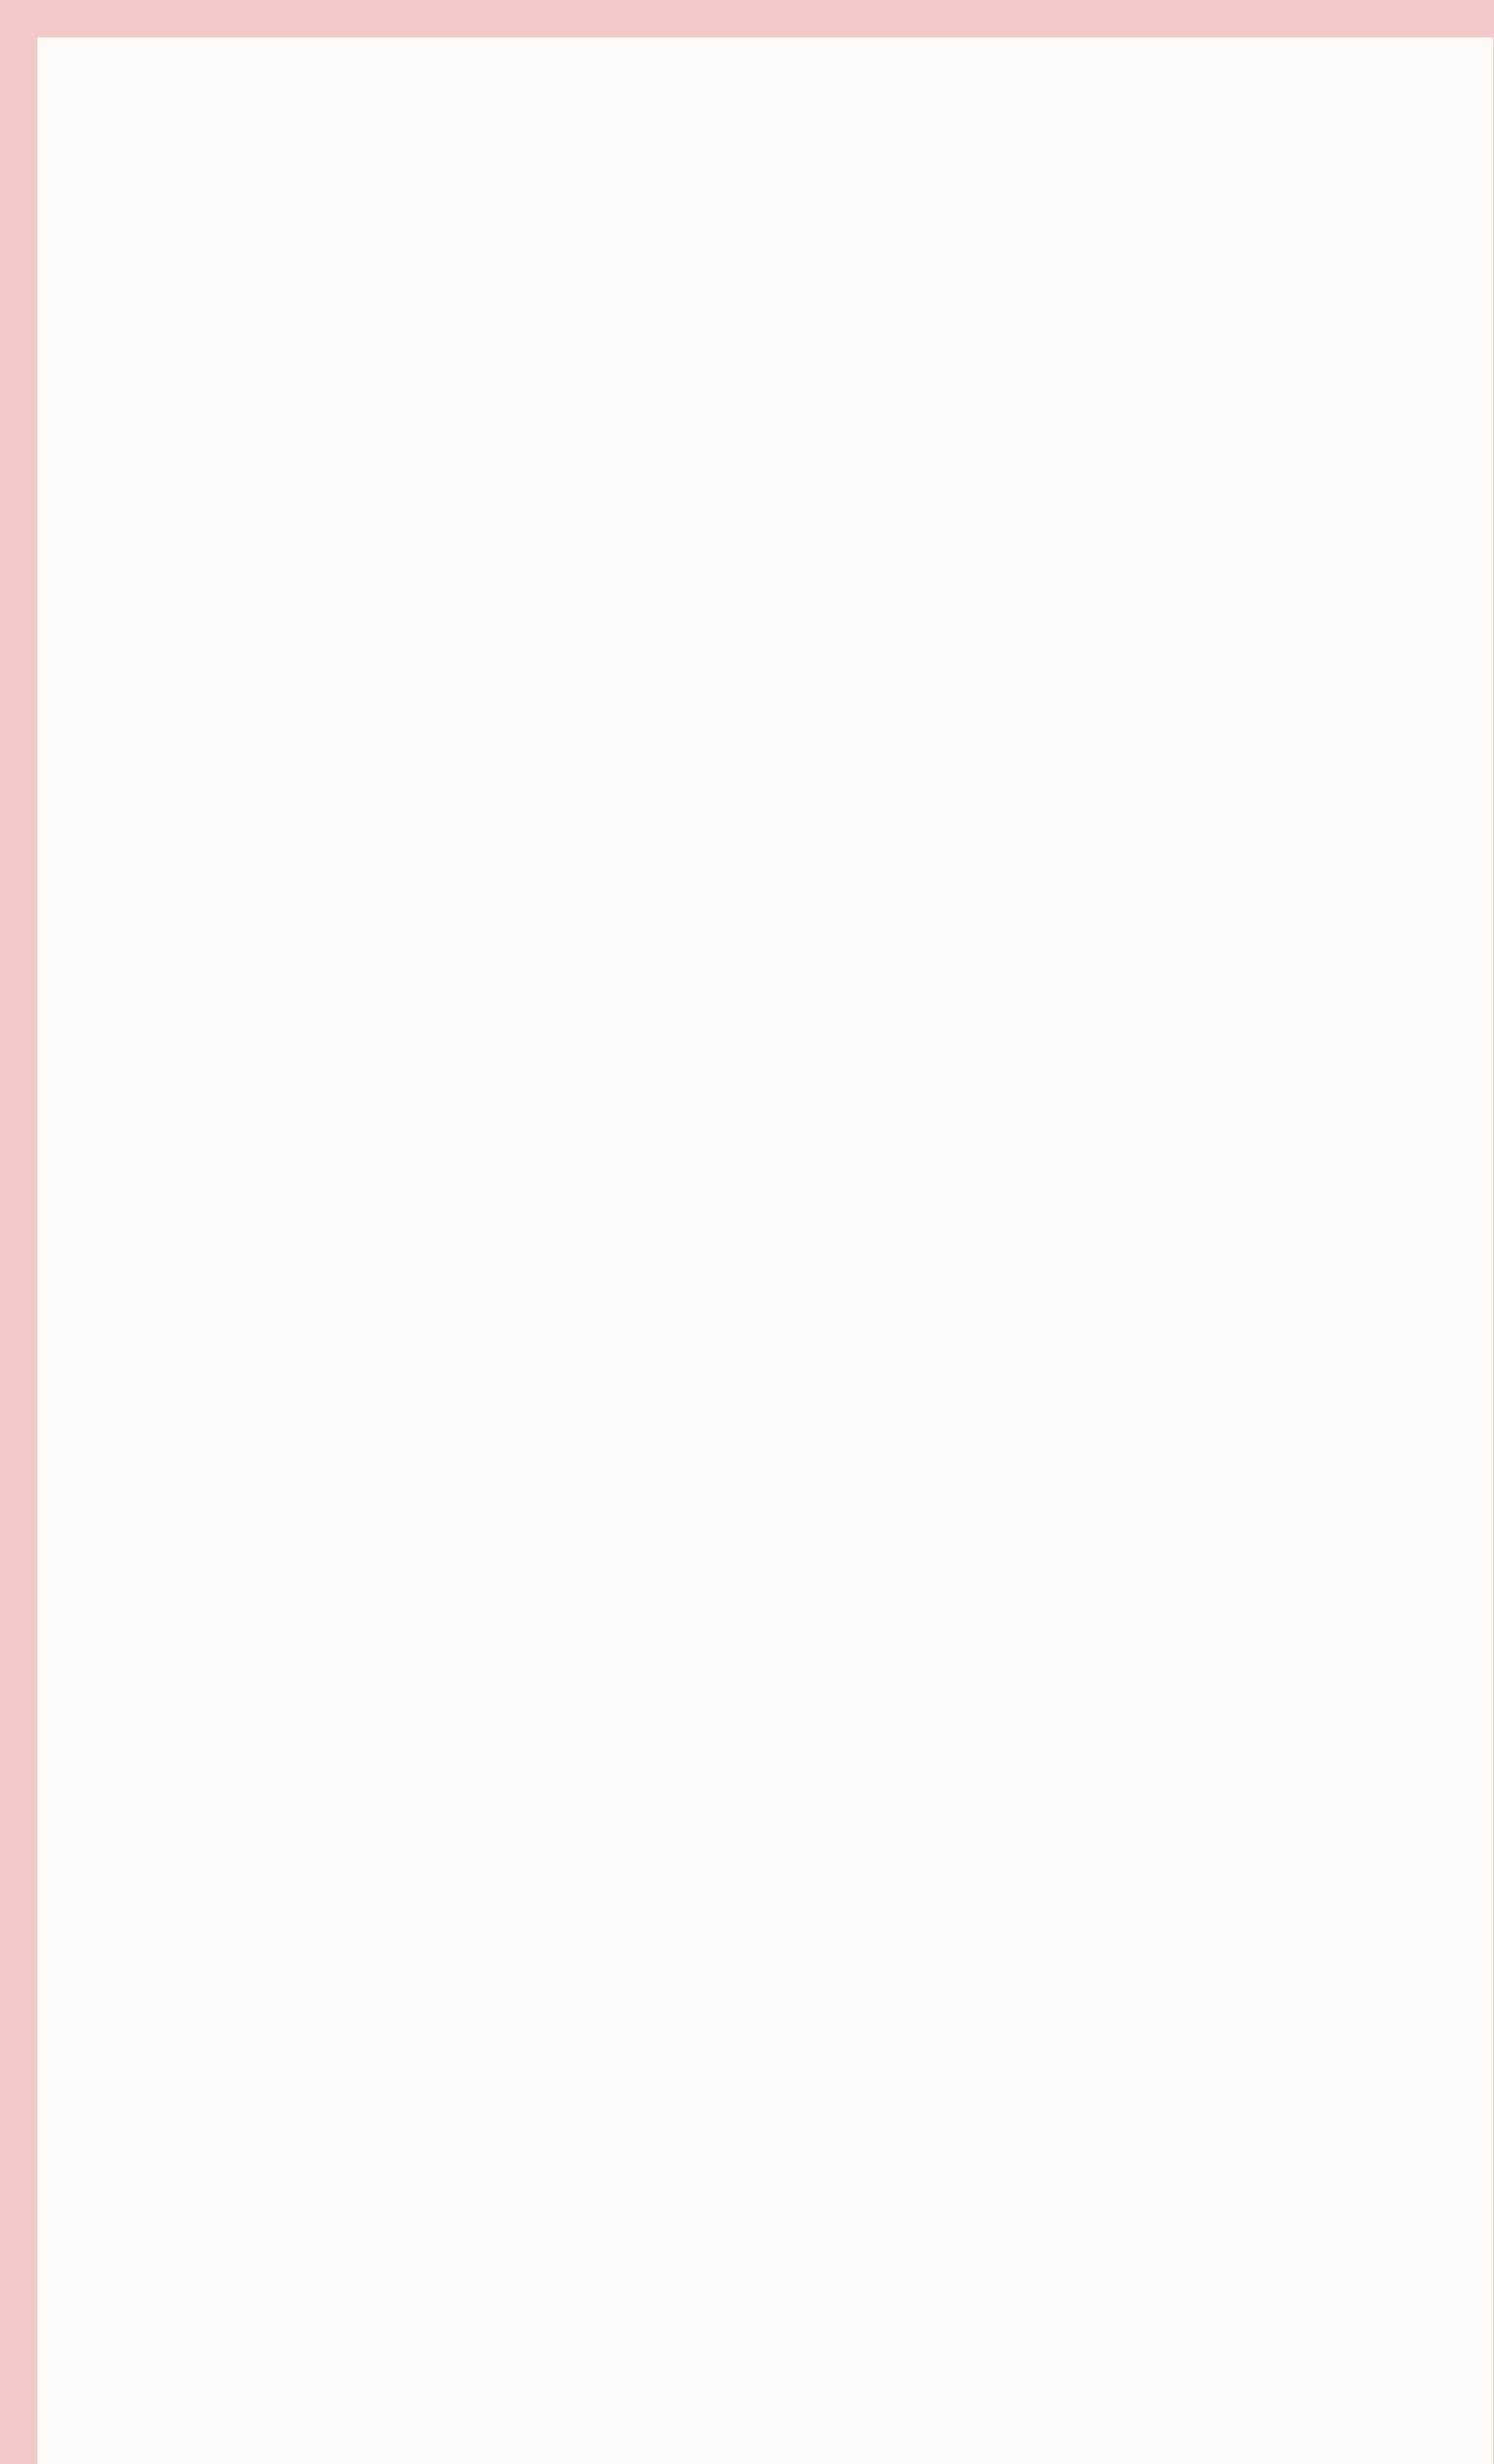
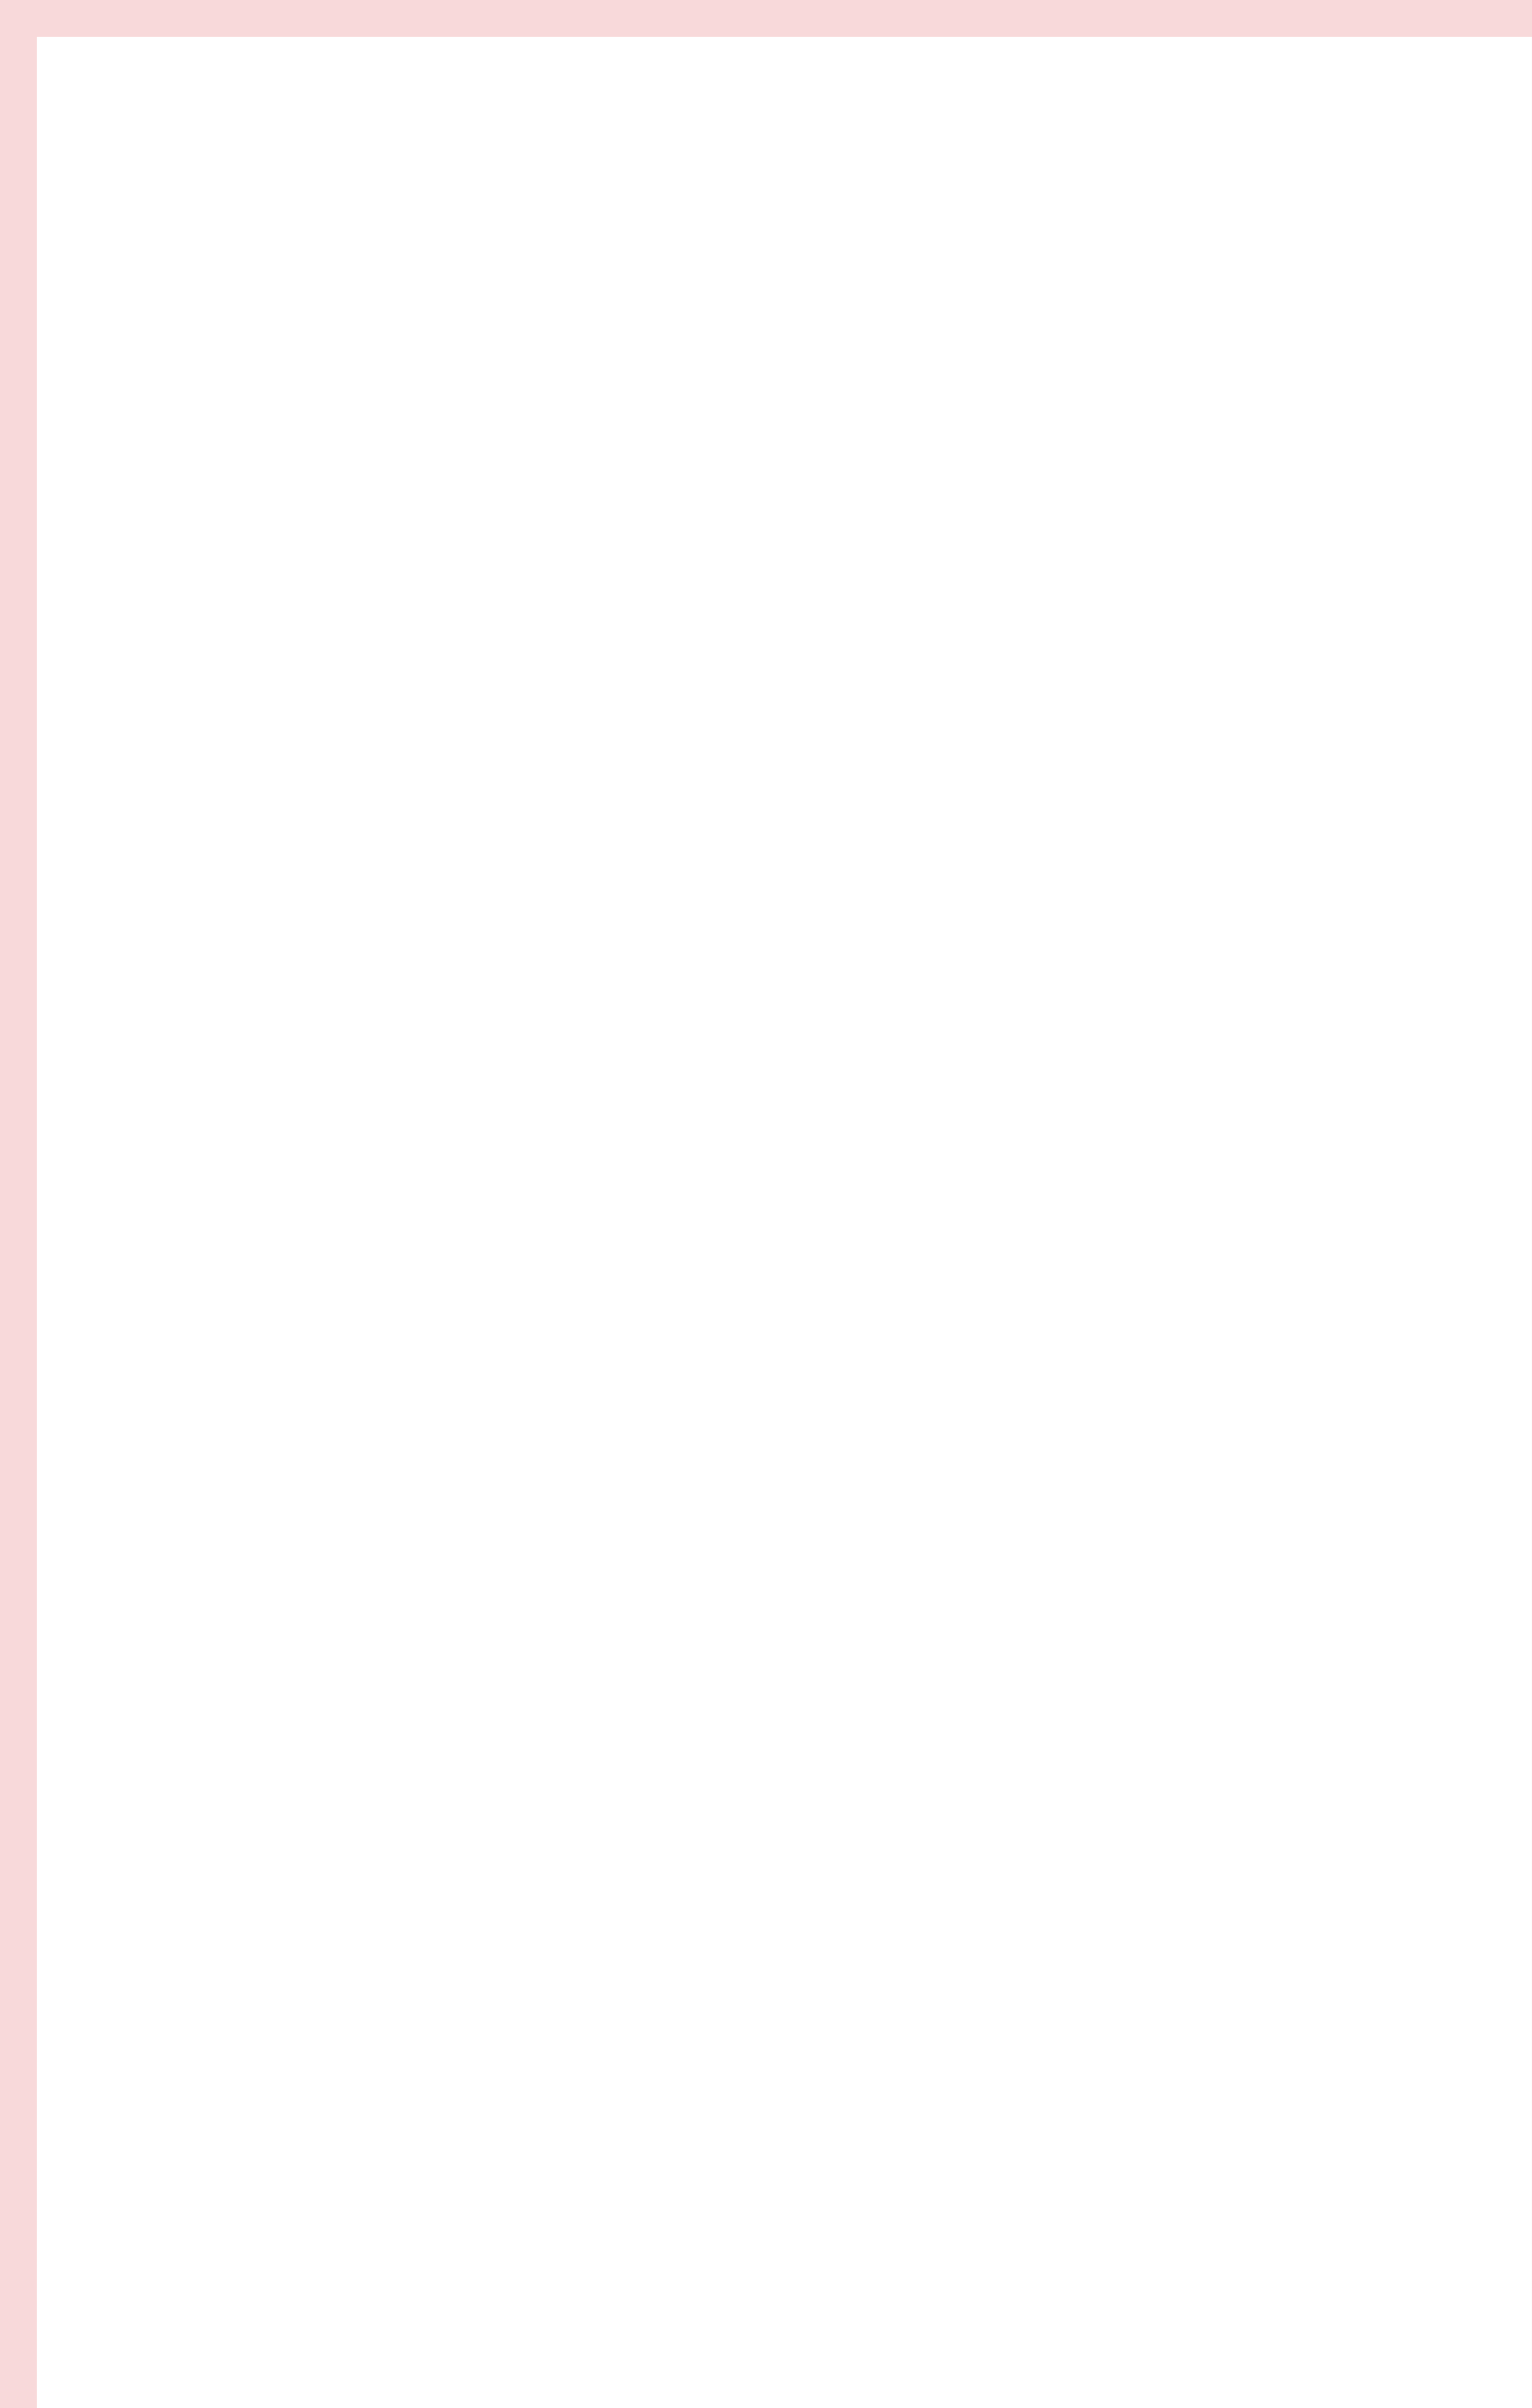
- <svg xmlns="http://www.w3.org/2000/svg" viewBox="0 0 40 66" width="40px" height="66px">
+ <svg xmlns="http://www.w3.org/2000/svg" viewBox="0 0 42 66" width="42px" height="66px">
  <defs>
-     <style>.a{fill:#fcfaf7;stroke:#f5c8ca;}.b{stroke:none;}.c{fill:none;}</style>
+     <style>.a{fill:none;stroke:#F8D9DA;}.b{stroke:none;}.c{fill:none;}</style>
  </defs>
  <g class="a">
-     <rect class="b" width="40" height="66" />
-     <rect class="c" x="0.5" y="0.5" width="40" height="66" />
+     <rect class="b" width="42" height="66" />
+     <rect class="c" x="0.5" y="0.5" width="42" height="66" />
  </g>
</svg>
